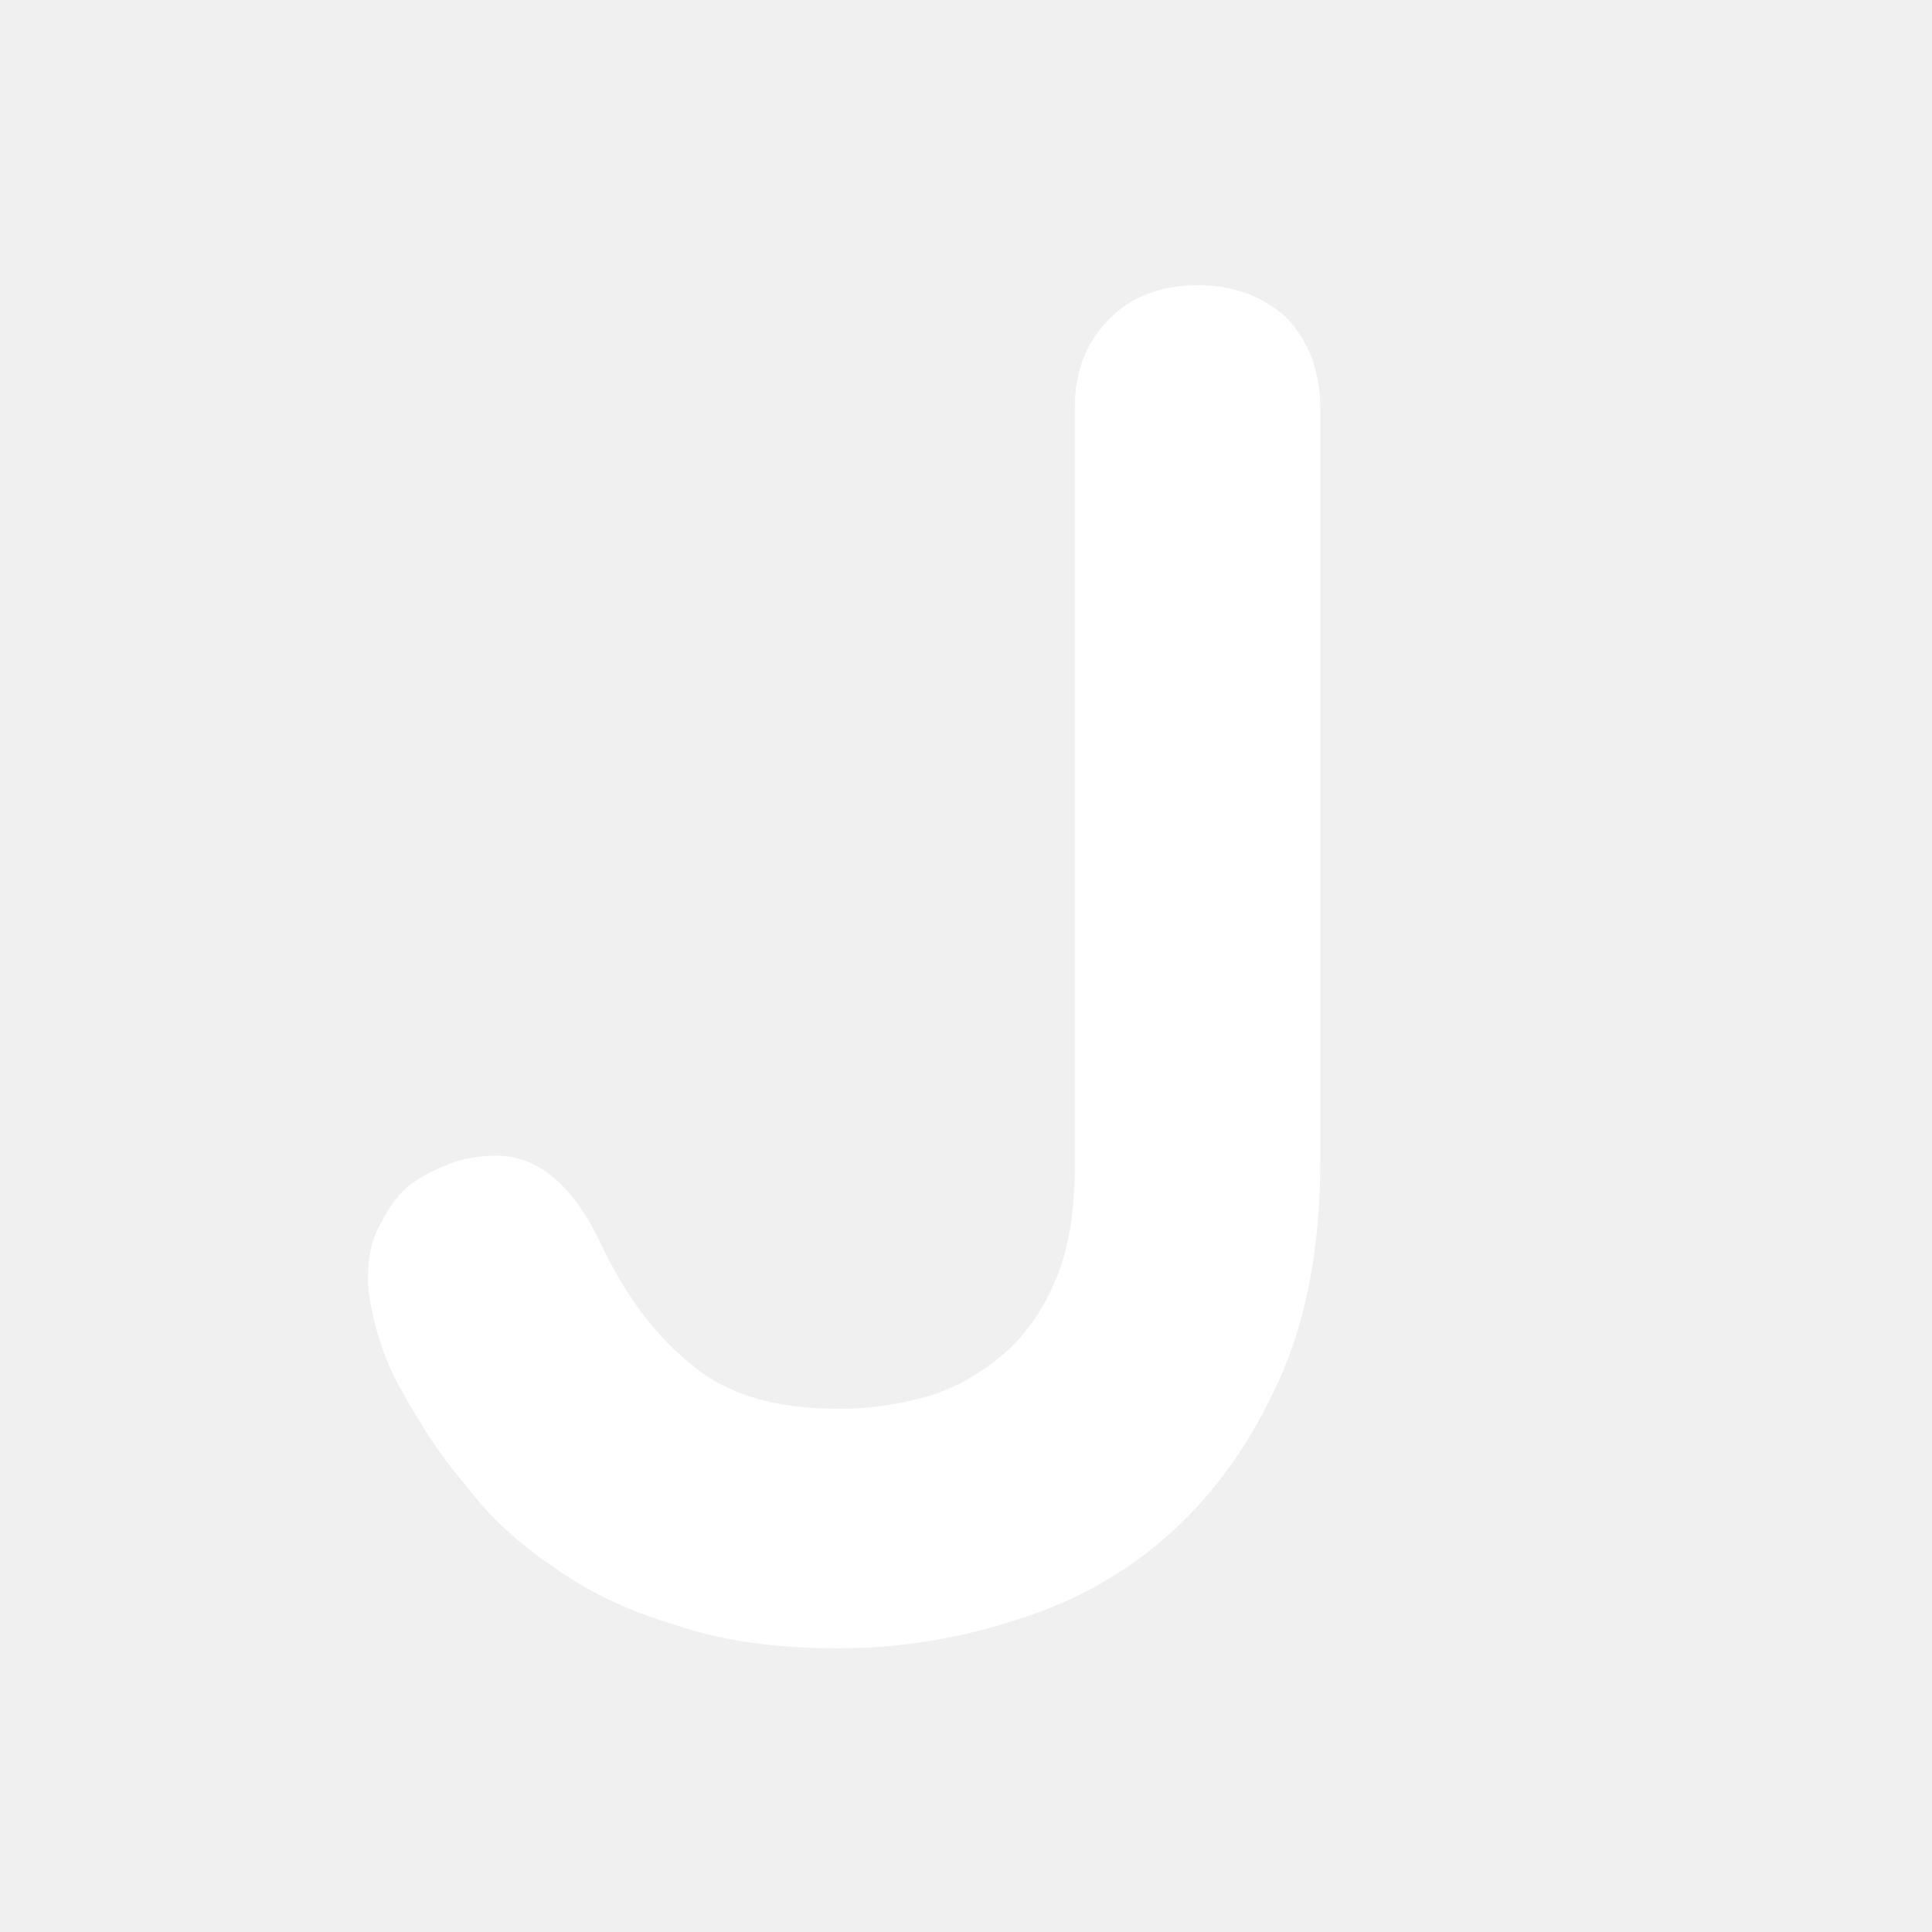
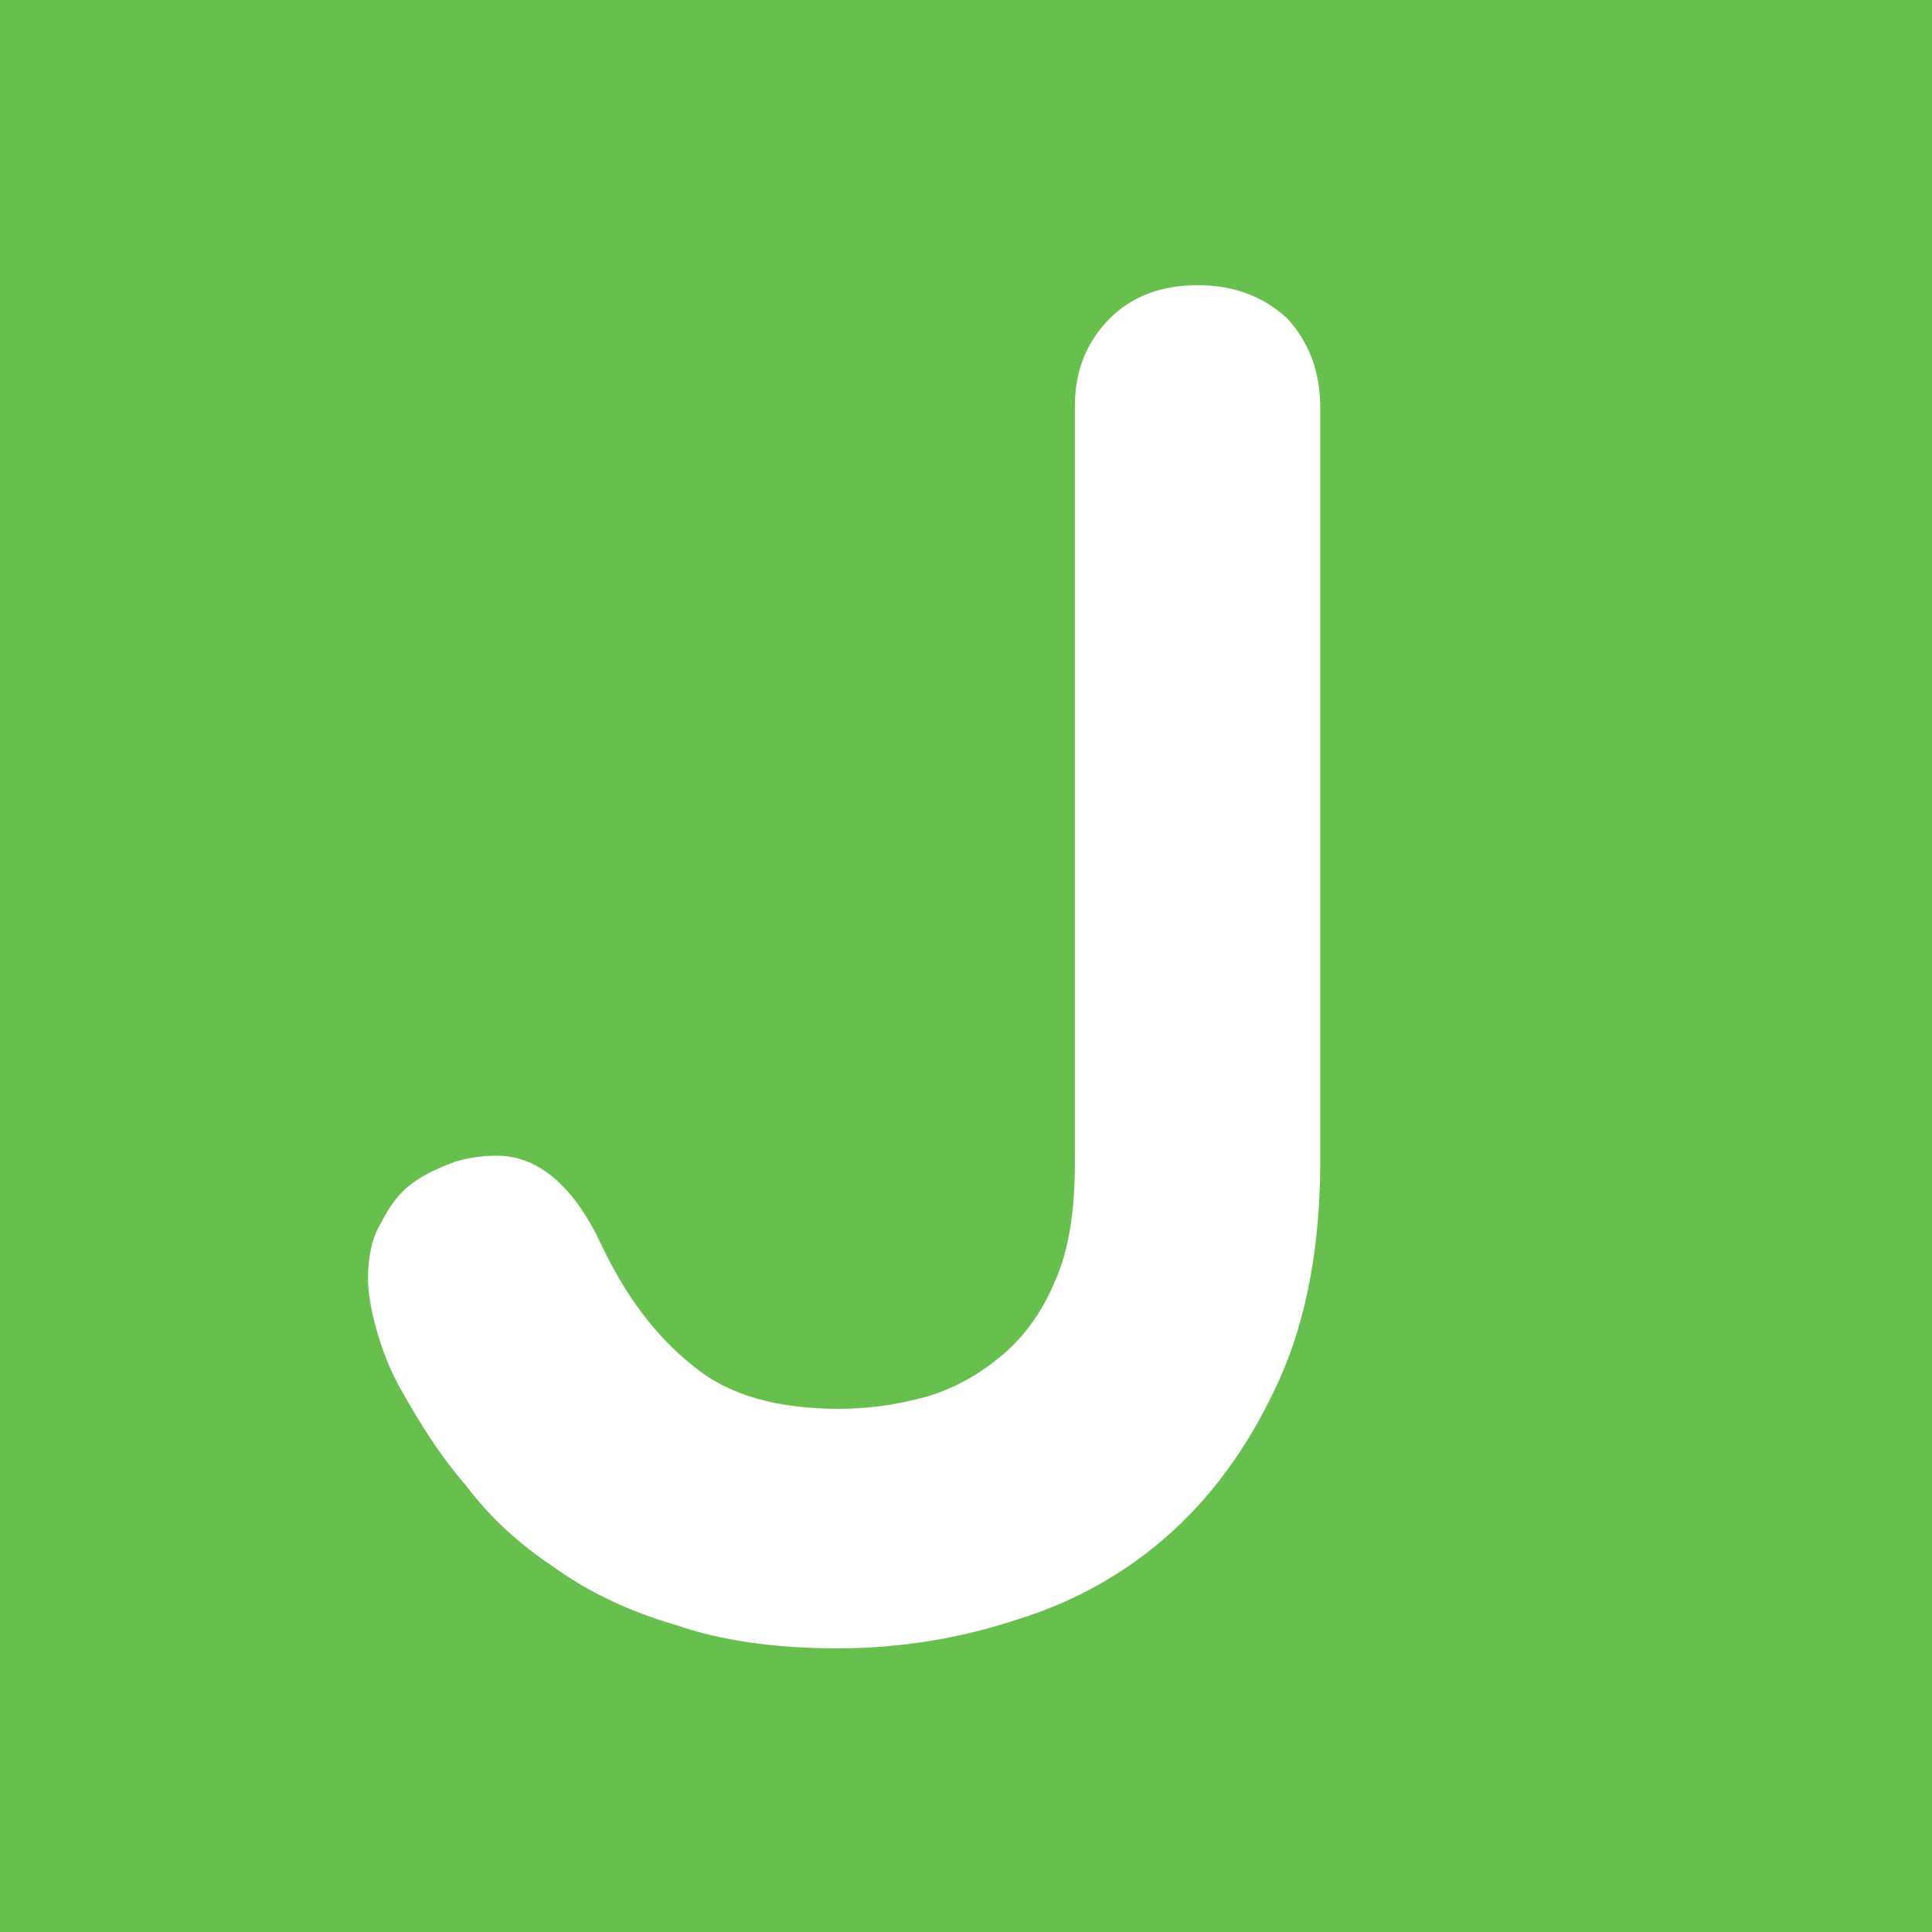
<svg xmlns="http://www.w3.org/2000/svg" width="210mm" height="210mm" viewBox="0 0 210 210">
+   <path style="fill:#67c04d;stroke-width:1.835;fill-opacity:1" fill="none" d="M0 0h210v210H0z" />
  <path d="M143.505 44.335c0-4.022-1.27-7.197-3.598-9.737-2.54-2.328-5.715-3.598-9.737-3.598s-7.197 1.27-9.525 3.598c-2.54 2.54-3.81 5.715-3.81 9.525v82.339c0 5.08-.635 9.313-2.117 12.7-1.481 3.598-3.598 6.35-5.926 8.255-2.54 2.117-5.292 3.598-8.255 4.445-3.175.847-6.139 1.27-9.314 1.27-6.773 0-12.065-1.482-15.875-4.657-4.021-3.175-7.408-7.62-10.16-13.546-2.963-6.139-6.773-9.314-11.218-9.314-1.482 0-2.963.212-4.445.635-1.693.635-3.175 1.27-4.657 2.328-1.481 1.059-2.54 2.54-3.386 4.234-1.059 1.693-1.482 3.81-1.482 6.138 0 1.27.212 2.964.847 5.292s1.481 4.657 2.963 7.197c1.905 3.386 4.022 6.773 6.773 9.948 2.54 3.387 5.715 6.35 9.525 8.89 3.81 2.752 8.255 4.868 13.335 6.35 4.869 1.693 10.795 2.54 17.569 2.54 6.773 0 13.335-1.058 19.685-3.175 6.138-1.905 11.853-5.08 16.721-9.525 4.869-4.445 8.679-9.948 11.642-16.51 2.963-6.562 4.445-14.605 4.445-23.707V44.335z" aria-label="J" style="font-size:211.667px;line-height:1.25;font-family:'My Font';-inkscape-font-specification:'My Font, Normal';fill:#fff;stroke-width:.265" />
</svg>
